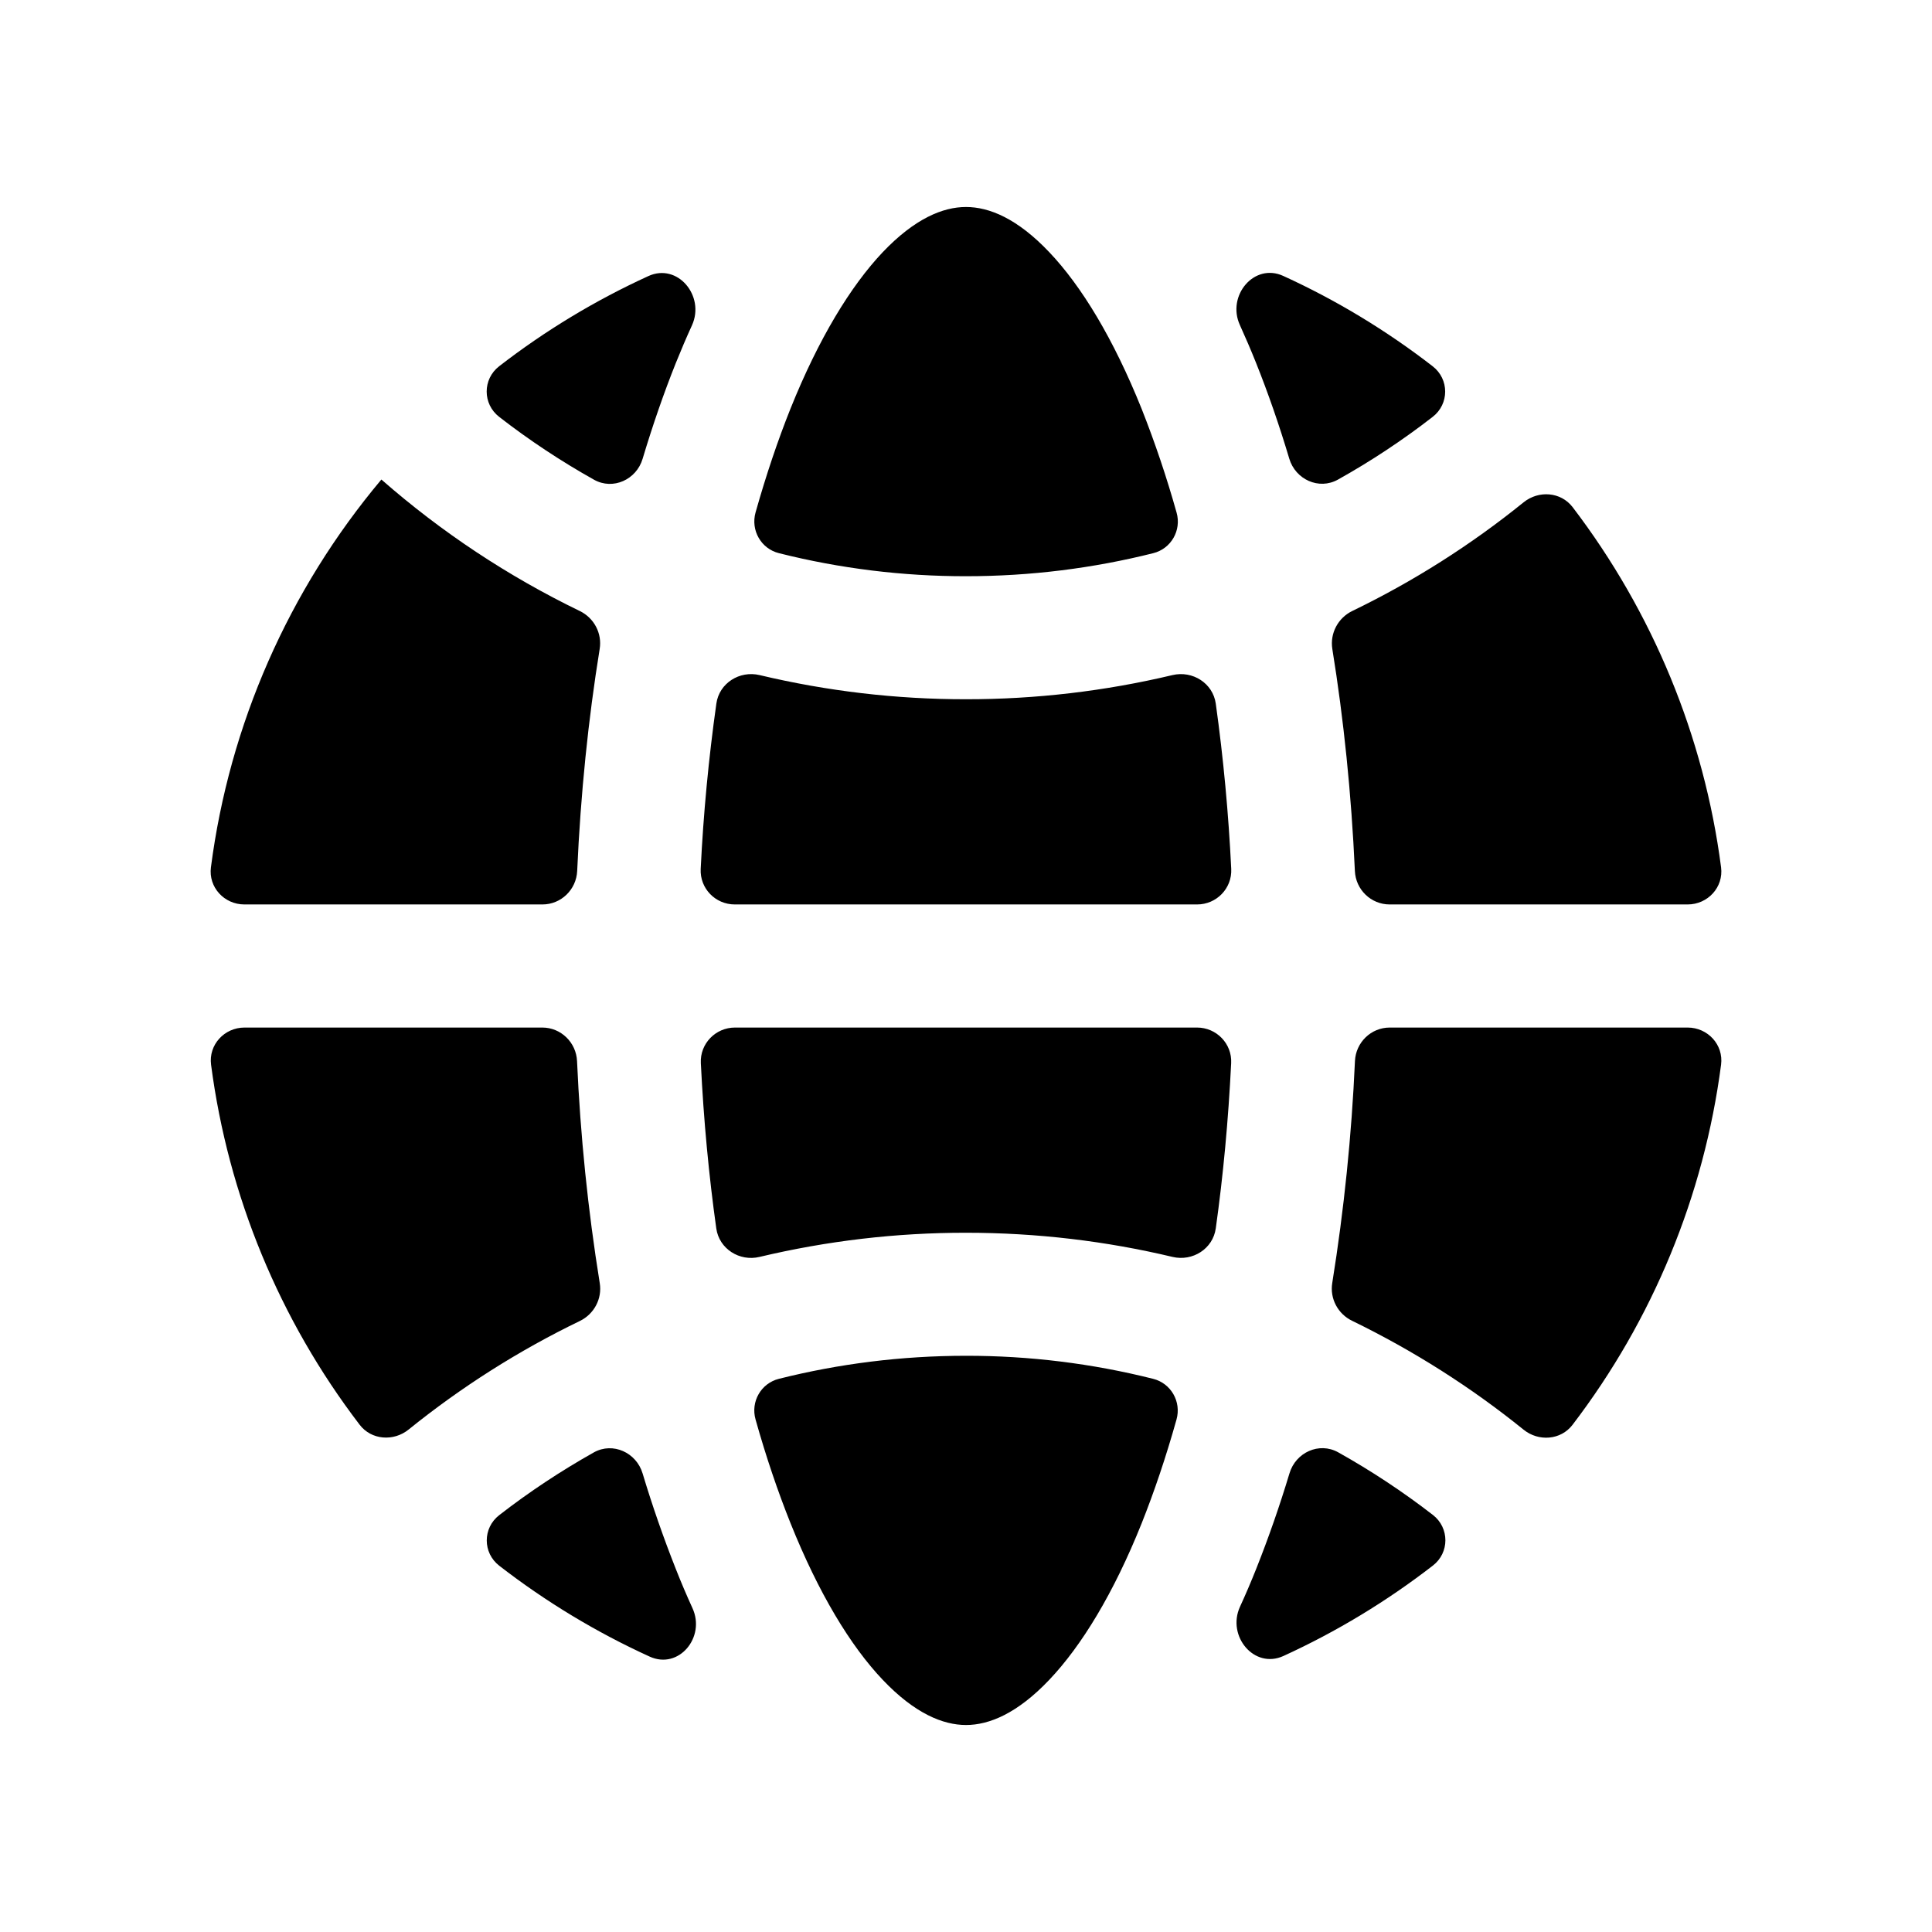
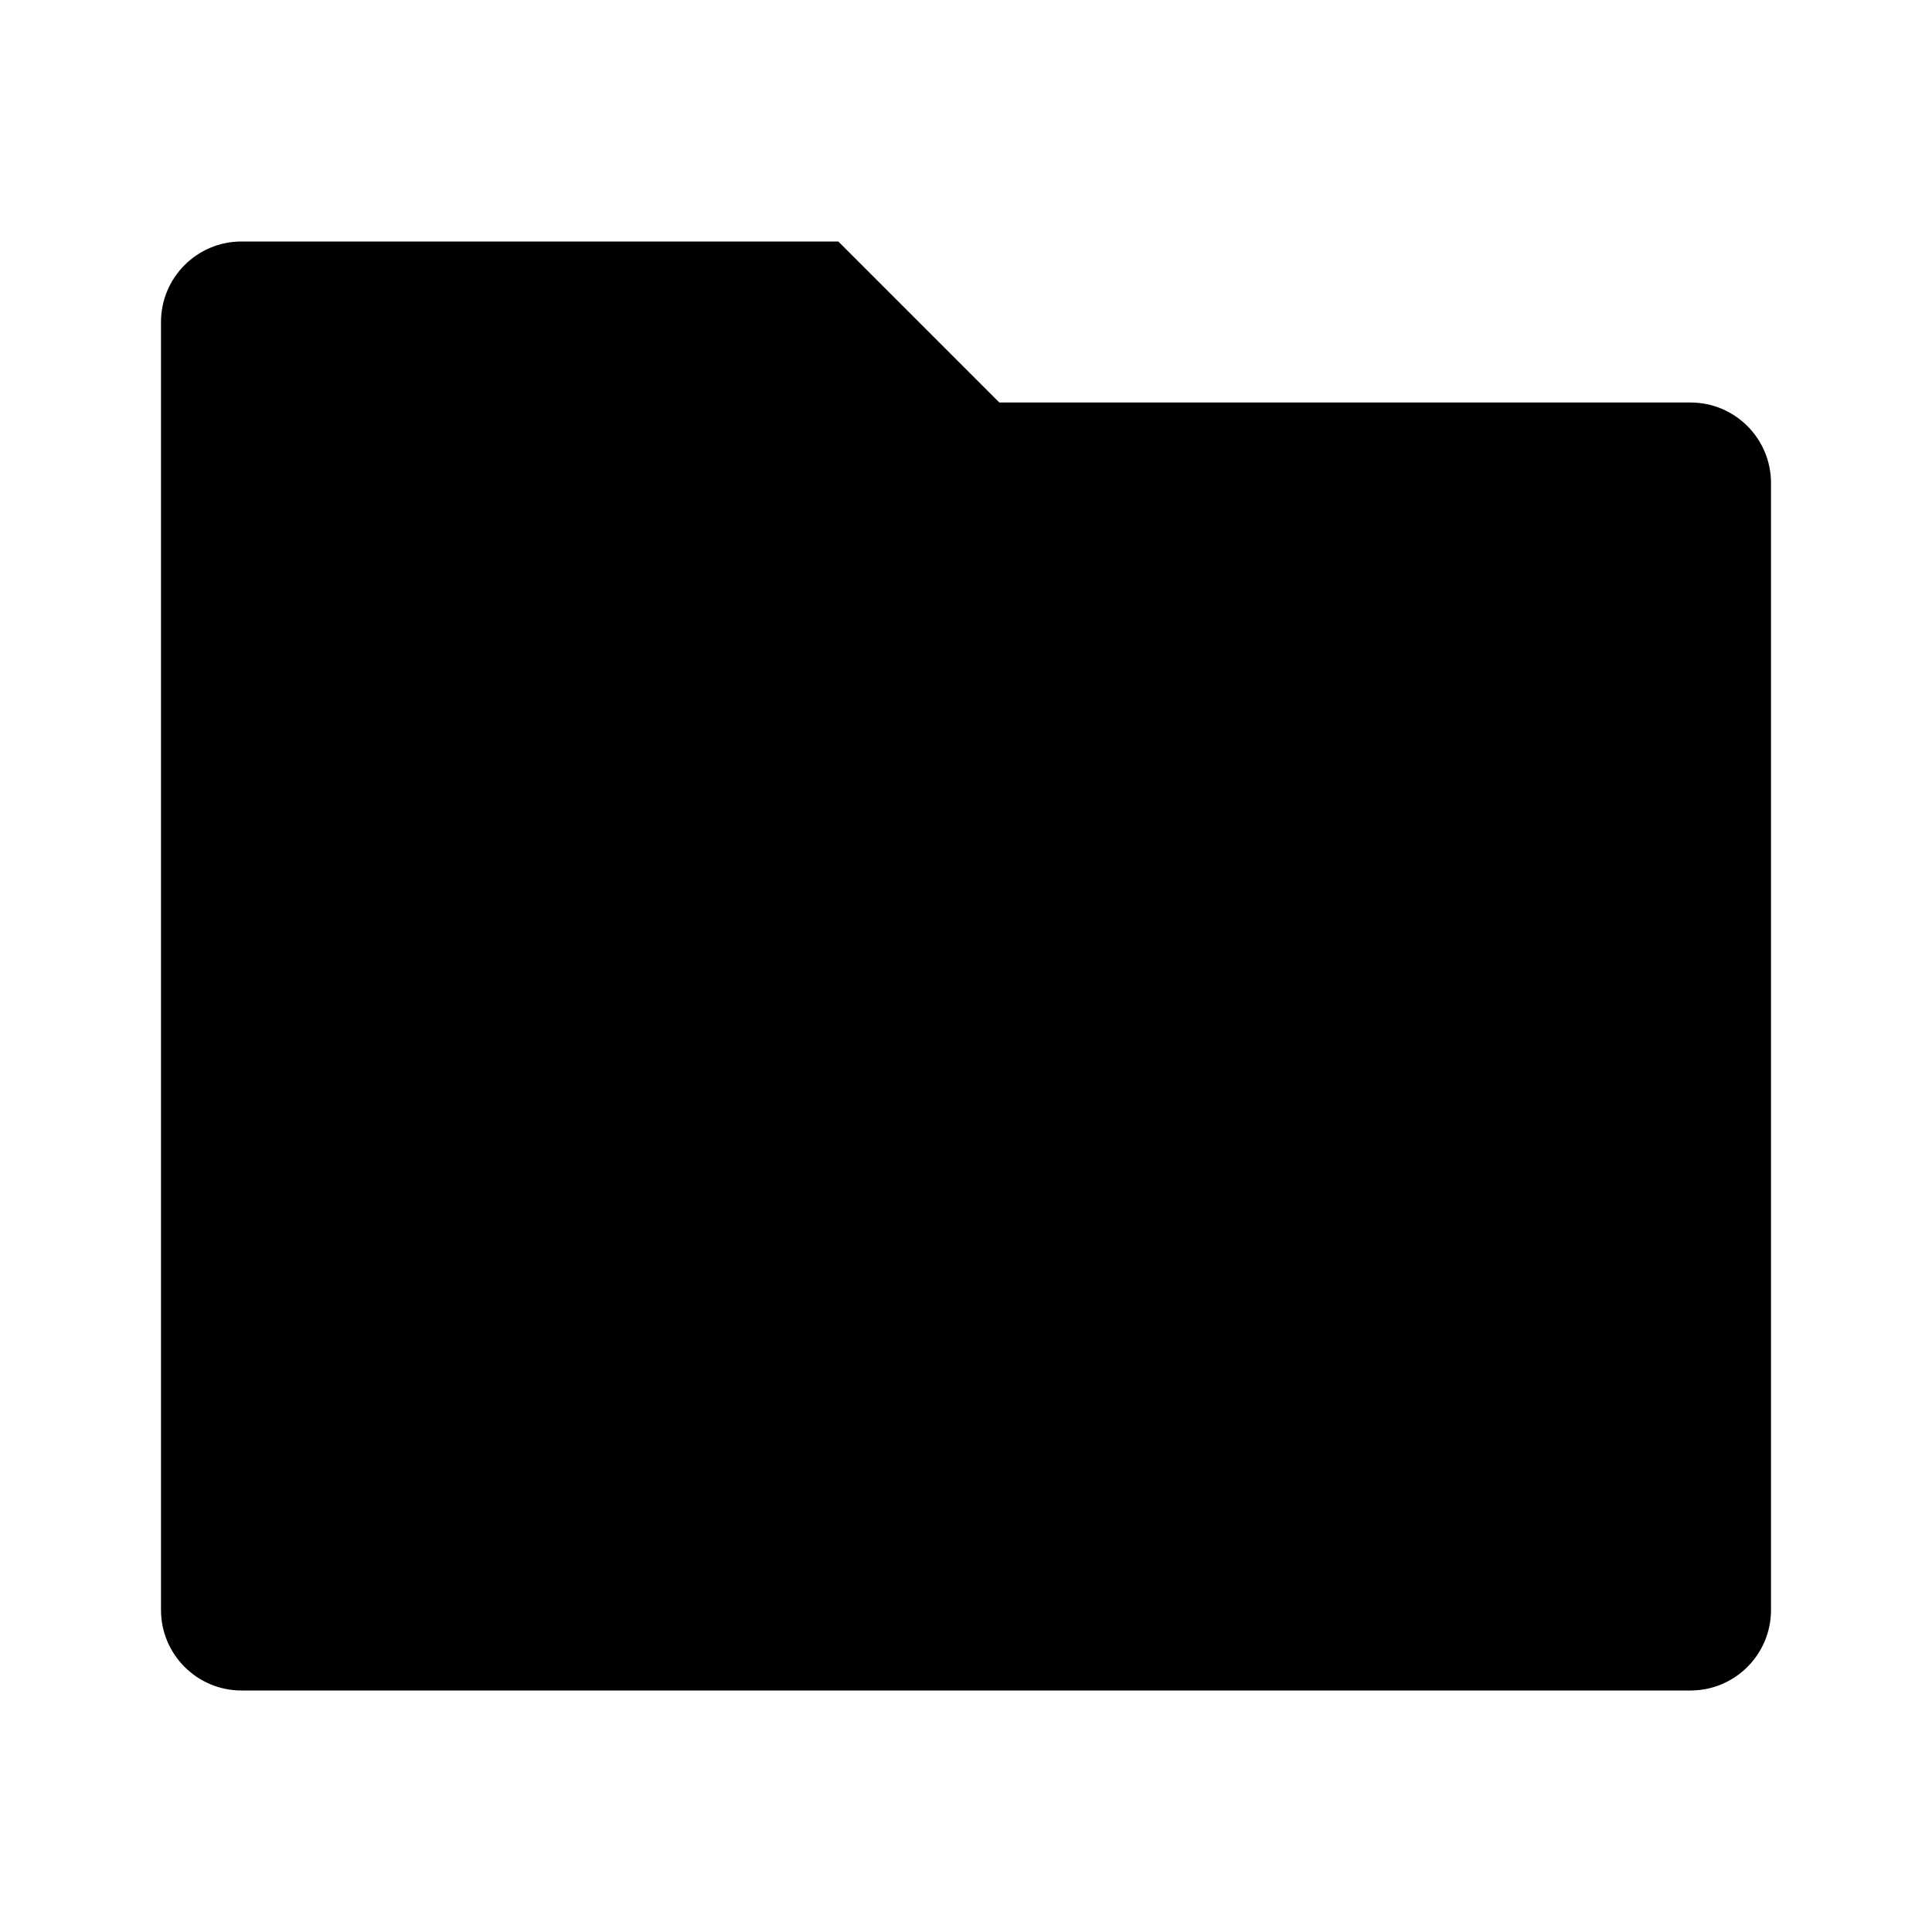
- <svg xmlns="http://www.w3.org/2000/svg" viewBox="0 0 28 28" fill="none">
-   <path d="M14 19.649C14.915 19.648 15.826 19.76 16.712 19.983C16.971 20.048 17.123 20.314 17.051 20.572C16.899 21.114 16.729 21.617 16.545 22.079C16.139 23.092 15.675 23.852 15.208 24.344C14.743 24.834 14.335 25 14 25C13.667 25 13.257 24.834 12.792 24.344C12.325 23.852 11.864 23.091 11.457 22.076C11.273 21.616 11.102 21.113 10.95 20.572C10.877 20.314 11.029 20.048 11.288 19.983C12.155 19.765 13.065 19.649 14 19.649ZM8.607 21.049C8.883 20.895 9.223 21.052 9.313 21.354C9.454 21.823 9.615 22.285 9.795 22.74C9.87 22.931 9.951 23.12 10.036 23.307C10.229 23.728 9.838 24.201 9.416 24.009C8.642 23.656 7.91 23.214 7.236 22.692C6.994 22.505 6.994 22.145 7.236 21.958C7.669 21.622 8.128 21.318 8.607 21.049ZM18.688 21.353C18.778 21.05 19.118 20.894 19.394 21.048C19.873 21.316 20.332 21.619 20.767 21.956C21.008 22.143 21.008 22.503 20.767 22.689C20.097 23.208 19.37 23.648 18.6 24C18.177 24.193 17.778 23.712 17.97 23.288C18.052 23.11 18.13 22.927 18.205 22.739C18.386 22.284 18.547 21.821 18.688 21.353ZM24.458 14.892C24.75 14.892 24.981 15.141 24.943 15.431C24.695 17.328 23.953 19.128 22.79 20.65C22.62 20.872 22.299 20.896 22.081 20.72C21.32 20.105 20.486 19.575 19.596 19.142C19.39 19.043 19.271 18.82 19.308 18.594C19.479 17.529 19.589 16.456 19.637 15.378C19.649 15.108 19.87 14.892 20.141 14.892H24.458ZM7.859 14.892C8.13 14.892 8.351 15.108 8.363 15.379C8.411 16.456 8.52 17.531 8.692 18.596C8.729 18.822 8.61 19.045 8.403 19.145C7.518 19.573 6.686 20.101 5.922 20.718C5.704 20.894 5.382 20.871 5.212 20.648C4.049 19.126 3.307 17.328 3.059 15.431C3.021 15.141 3.252 14.892 3.544 14.892H7.859ZM17.348 14.892C17.63 14.892 17.857 15.126 17.843 15.407C17.802 16.239 17.727 17.04 17.62 17.802C17.579 18.099 17.284 18.285 16.993 18.216C16.032 17.987 15.03 17.866 14 17.866C12.992 17.865 11.988 17.983 11.008 18.216C10.718 18.286 10.423 18.1 10.381 17.804C10.274 17.042 10.198 16.239 10.157 15.407C10.143 15.126 10.37 14.892 10.652 14.892H17.348ZM5.529 6.95C5.529 6.951 5.529 6.951 5.529 6.951C6.397 7.712 7.364 8.352 8.402 8.855C8.609 8.955 8.728 9.178 8.691 9.405C8.526 10.423 8.415 11.502 8.365 12.622C8.353 12.893 8.132 13.108 7.861 13.108H3.542C3.25 13.108 3.019 12.859 3.057 12.569C3.325 10.503 4.181 8.553 5.527 6.95C5.528 6.949 5.529 6.949 5.529 6.95ZM16.992 9.784C17.284 9.715 17.579 9.902 17.62 10.198C17.731 10.993 17.805 11.792 17.844 12.594C17.857 12.875 17.631 13.108 17.349 13.108H10.649C10.367 13.108 10.141 12.875 10.155 12.593C10.194 11.792 10.27 10.992 10.382 10.197C10.423 9.901 10.718 9.715 11.009 9.784C11.988 10.017 12.992 10.135 14 10.134C15.008 10.135 16.013 10.017 16.992 9.784ZM22.081 7.28C22.299 7.104 22.62 7.127 22.791 7.349C23.953 8.872 24.696 10.672 24.943 12.569C24.981 12.859 24.75 13.108 24.458 13.108H20.14C19.869 13.108 19.648 12.893 19.636 12.623C19.585 11.503 19.474 10.423 19.309 9.405C19.273 9.178 19.392 8.955 19.598 8.855C20.483 8.427 21.317 7.898 22.081 7.28ZM14 3C14.335 3 14.743 3.165 15.208 3.656C15.675 4.148 16.137 4.909 16.545 5.924C16.74 6.417 16.909 6.919 17.052 7.429C17.125 7.686 16.973 7.952 16.714 8.017C15.846 8.235 14.937 8.351 14 8.351C13.086 8.352 12.175 8.24 11.289 8.017C11.029 7.952 10.878 7.685 10.95 7.427C11.103 6.885 11.273 6.381 11.457 5.921C11.864 4.908 12.327 4.148 12.792 3.656C13.259 3.165 13.667 3 14 3ZM9.397 4.001C9.821 3.807 10.221 4.29 10.029 4.714C9.948 4.891 9.87 5.074 9.795 5.26C9.621 5.695 9.46 6.16 9.313 6.65C9.223 6.952 8.884 7.106 8.61 6.953C8.128 6.683 7.669 6.379 7.235 6.042C6.993 5.855 6.993 5.495 7.234 5.308C7.903 4.79 8.629 4.352 9.397 4.001ZM17.969 4.71C17.776 4.287 18.175 3.805 18.598 3.999C19.367 4.35 20.094 4.79 20.763 5.308C21.005 5.495 21.005 5.855 20.763 6.042C20.329 6.379 19.87 6.683 19.39 6.951C19.114 7.105 18.775 6.949 18.685 6.647C18.539 6.158 18.378 5.695 18.204 5.26C18.129 5.072 18.05 4.889 17.969 4.71Z" fill="currentColor" />
+ <svg xmlns="http://www.w3.org/2000/svg" viewBox="0 0 24 24" fill="currentColor">
+   <path d="M12.414 5H21C21.552 5 22 5.448 22 6V20C22 20.552 21.552 21 21 21H3C2.448 21 2 20.552 2 20V4C2 3.448 2.448 3 3 3H10.414L12.414 5Z" />
</svg>
